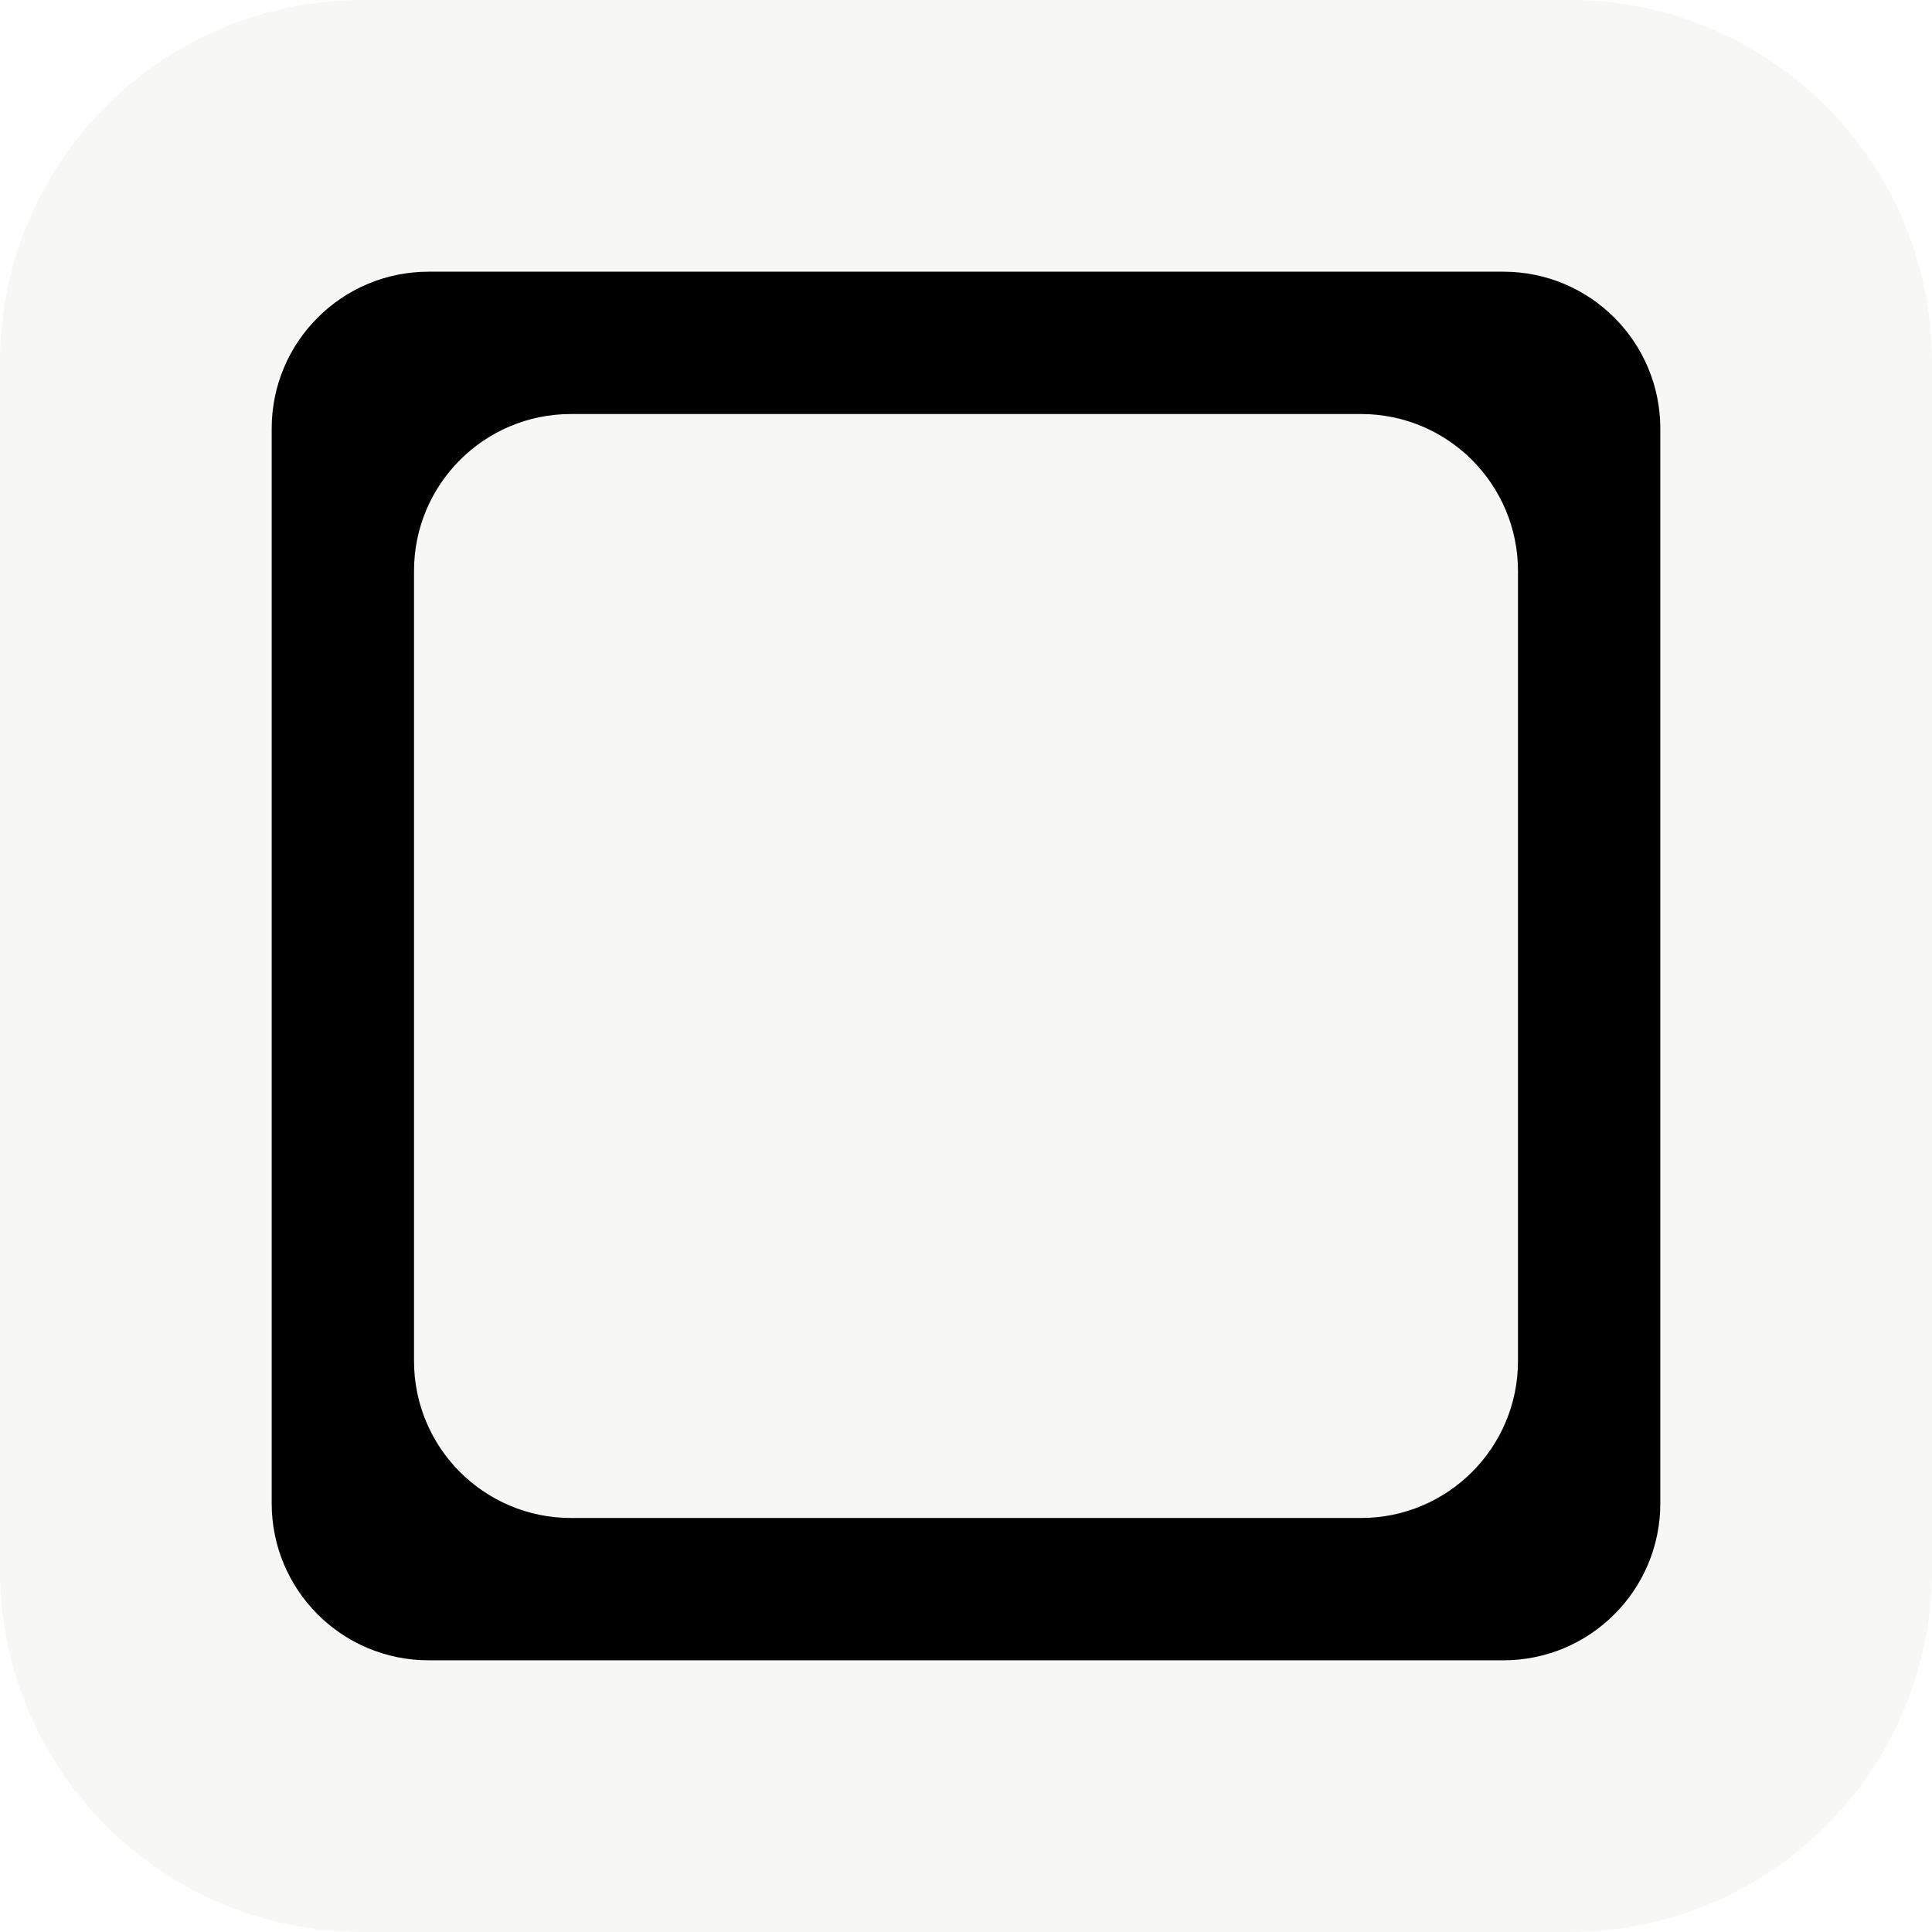
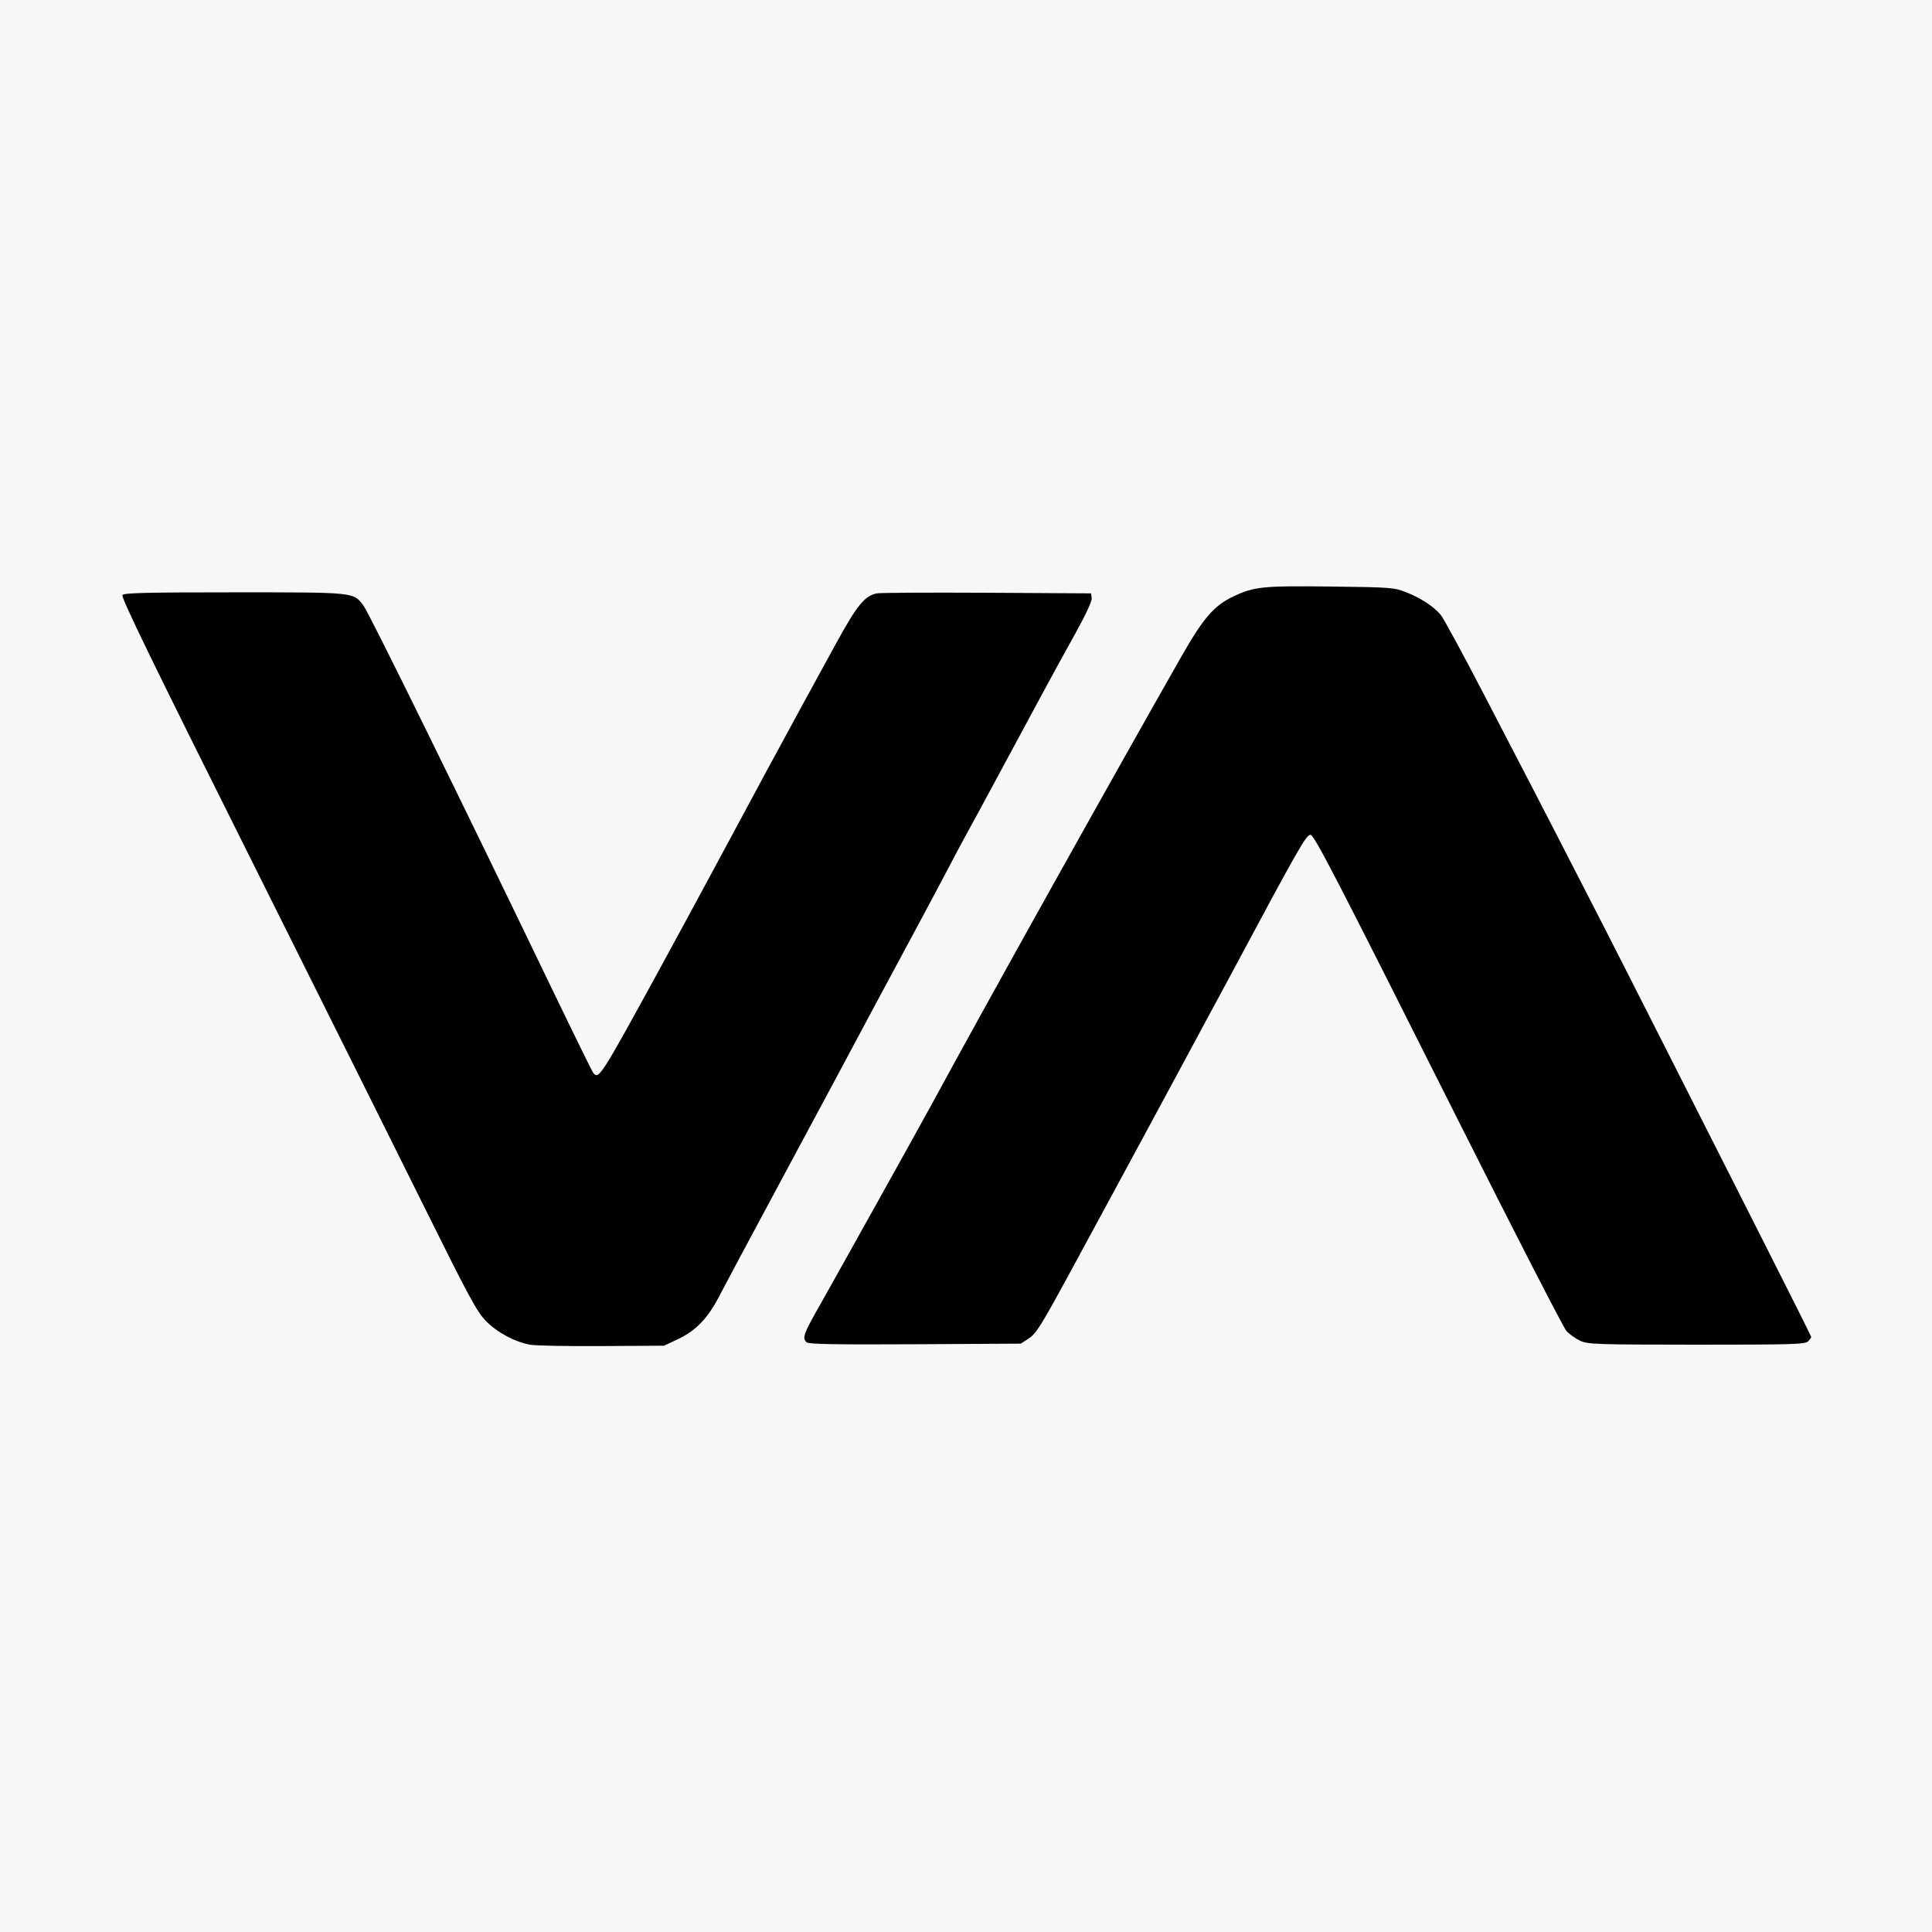
- <svg xmlns="http://www.w3.org/2000/svg" viewBox="0 0 64 64" width="64" height="64">
-   <rect width="64" height="64" rx="12" fill="#F7F7F5" />
-   <path fill="#000000" fill-rule="evenodd" transform="translate(9 9) scale(0.46)" d="M11.3 0H88.7A11.3 11.3 0 0 1 100 11.3V88.7A11.3 11.3 0 0 1 88.7 100H11.3A11.3 11.3 0 0 1 0 88.7V11.3A11.3 11.3 0 0 1 11.3 0ZM21.55 10.25H78.45A11.3 11.3 0 0 1 89.75 21.55V78.45A11.3 11.3 0 0 1 78.45 89.75H21.55A11.3 11.3 0 0 1 10.25 78.45V21.55A11.3 11.3 0 0 1 21.55 10.25Z" />
+ <svg xmlns="http://www.w3.org/2000/svg" viewBox="0 0 32 32" width="32" height="32">
+   <rect width="32" height="32" fill="#F7F7F5" />
+   <path fill="#000000" fill-rule="evenodd" d="M 8.782 22.273 C 8.529 22.228 8.233 22.069 8.047 21.878 C 7.897 21.724 7.766 21.481 7.017 19.970 C 6.545 19.018 5.221 16.363 4.075 14.069 C 2.509 10.936 2.000 9.889 2.028 9.855 C 2.057 9.820 2.437 9.811 3.883 9.811 C 5.893 9.811 5.851 9.807 6.020 10.030 C 6.115 10.156 7.616 13.209 9.187 16.471 C 9.519 17.160 9.806 17.743 9.824 17.767 C 9.917 17.887 9.939 17.854 10.921 16.059 C 11.195 15.558 11.646 14.724 11.925 14.205 C 12.480 13.170 13.010 12.189 13.316 11.630 C 13.425 11.432 13.663 10.997 13.845 10.663 C 14.193 10.026 14.325 9.864 14.525 9.828 C 14.587 9.817 15.410 9.813 16.354 9.818 L 18.071 9.828 L 18.082 9.906 C 18.089 9.955 17.984 10.180 17.803 10.507 C 17.643 10.794 17.408 11.223 17.281 11.459 C 17.154 11.695 16.834 12.289 16.569 12.780 C 16.305 13.271 16.054 13.735 16.011 13.810 C 15.968 13.886 15.845 14.117 15.736 14.325 C 15.628 14.533 15.381 14.996 15.188 15.355 C 14.831 16.017 14.148 17.292 13.882 17.792 C 13.801 17.943 13.358 18.770 12.896 19.629 C 12.434 20.488 11.990 21.319 11.909 21.476 C 11.723 21.835 11.526 22.040 11.230 22.180 L 10.999 22.289 L 9.969 22.295 C 9.403 22.299 8.868 22.289 8.782 22.273 Z M 13.358 22.232 C 13.286 22.160 13.309 22.095 13.559 21.654 C 13.846 21.148 15.273 18.585 15.461 18.239 C 16.223 16.828 18.405 12.916 19.567 10.875 C 19.932 10.234 20.108 10.031 20.428 9.879 C 20.774 9.716 20.914 9.701 22.045 9.715 C 23.039 9.727 23.091 9.731 23.289 9.809 C 23.531 9.904 23.745 10.044 23.862 10.183 C 23.908 10.238 24.229 10.829 24.576 11.497 C 24.922 12.165 25.270 12.835 25.349 12.986 C 25.491 13.258 25.882 14.017 26.533 15.286 C 26.717 15.645 27.176 16.549 27.554 17.295 C 27.931 18.040 28.636 19.432 29.120 20.388 C 29.604 21.344 30.000 22.134 30.000 22.145 C 30.000 22.156 29.976 22.189 29.946 22.218 C 29.898 22.266 29.684 22.272 28.101 22.272 C 26.431 22.271 26.300 22.266 26.172 22.207 C 26.097 22.172 25.995 22.099 25.945 22.045 C 25.896 21.991 25.083 20.409 24.139 18.530 C 22.099 14.470 21.767 13.827 21.705 13.827 C 21.634 13.827 21.501 14.061 20.405 16.110 C 19.938 16.982 18.415 19.803 17.681 21.153 C 17.249 21.948 17.161 22.088 17.044 22.165 L 16.909 22.255 L 15.154 22.265 C 13.805 22.272 13.391 22.264 13.358 22.232 Z" />
</svg>
